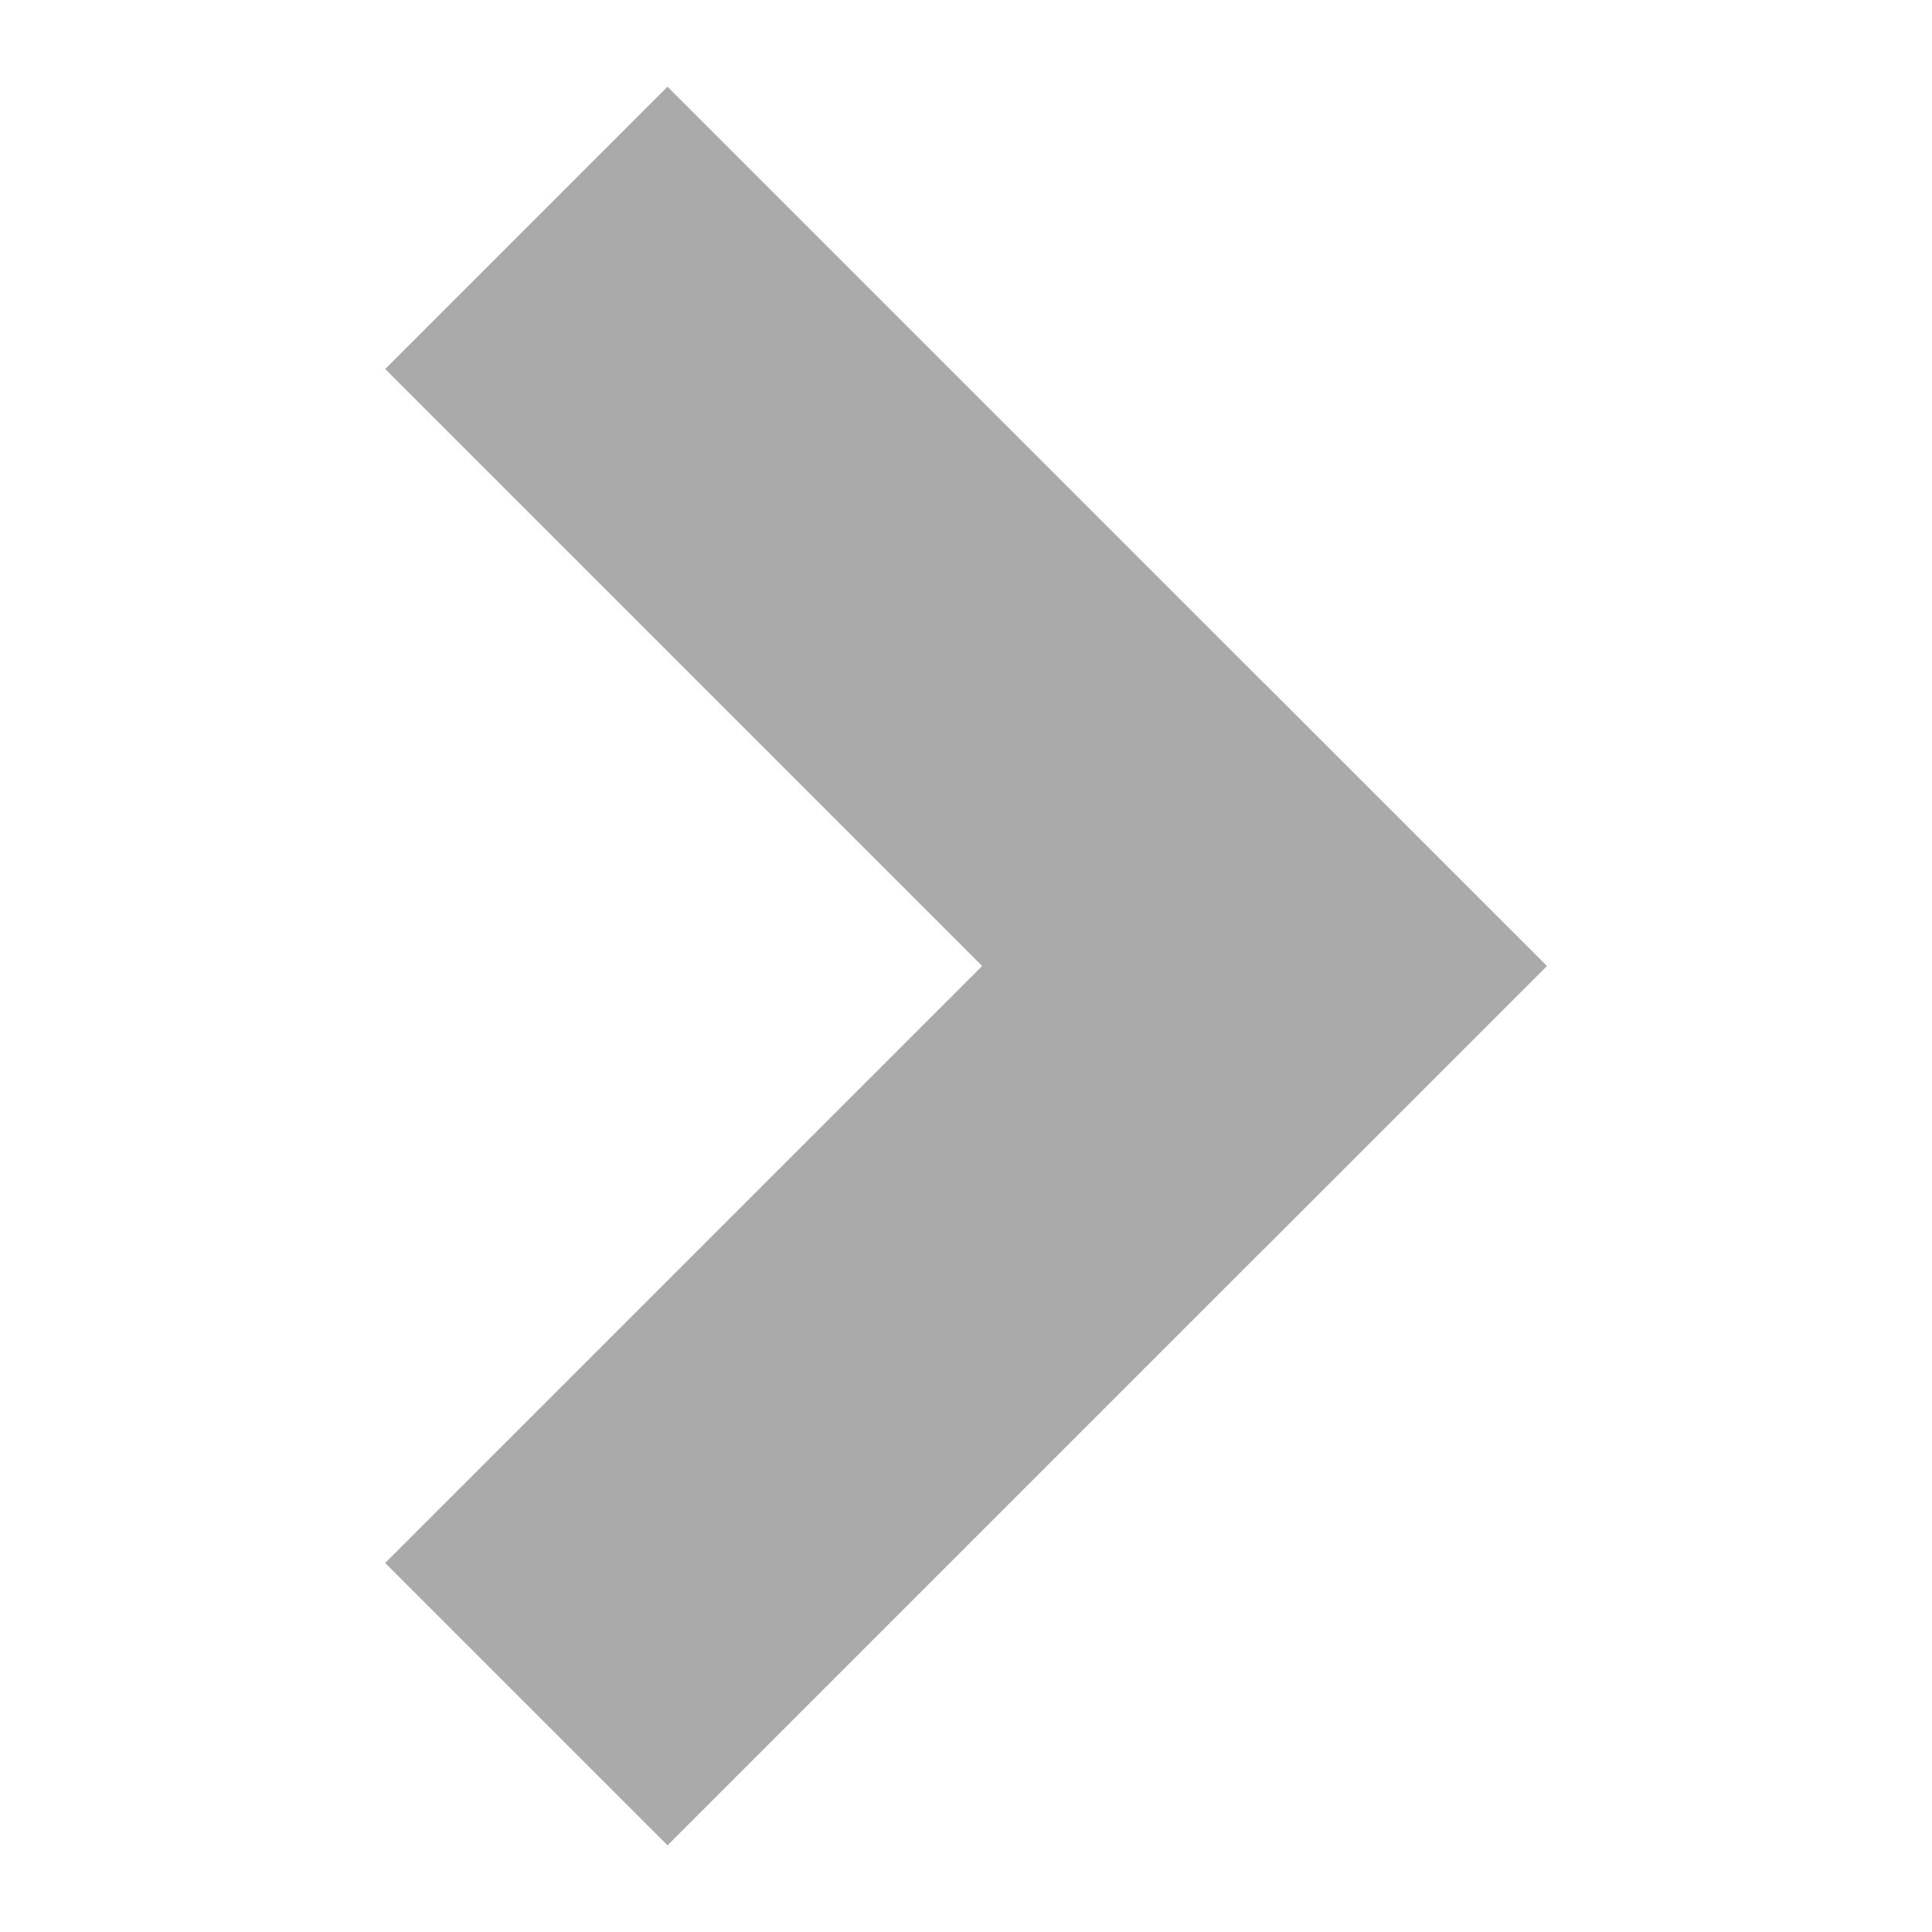
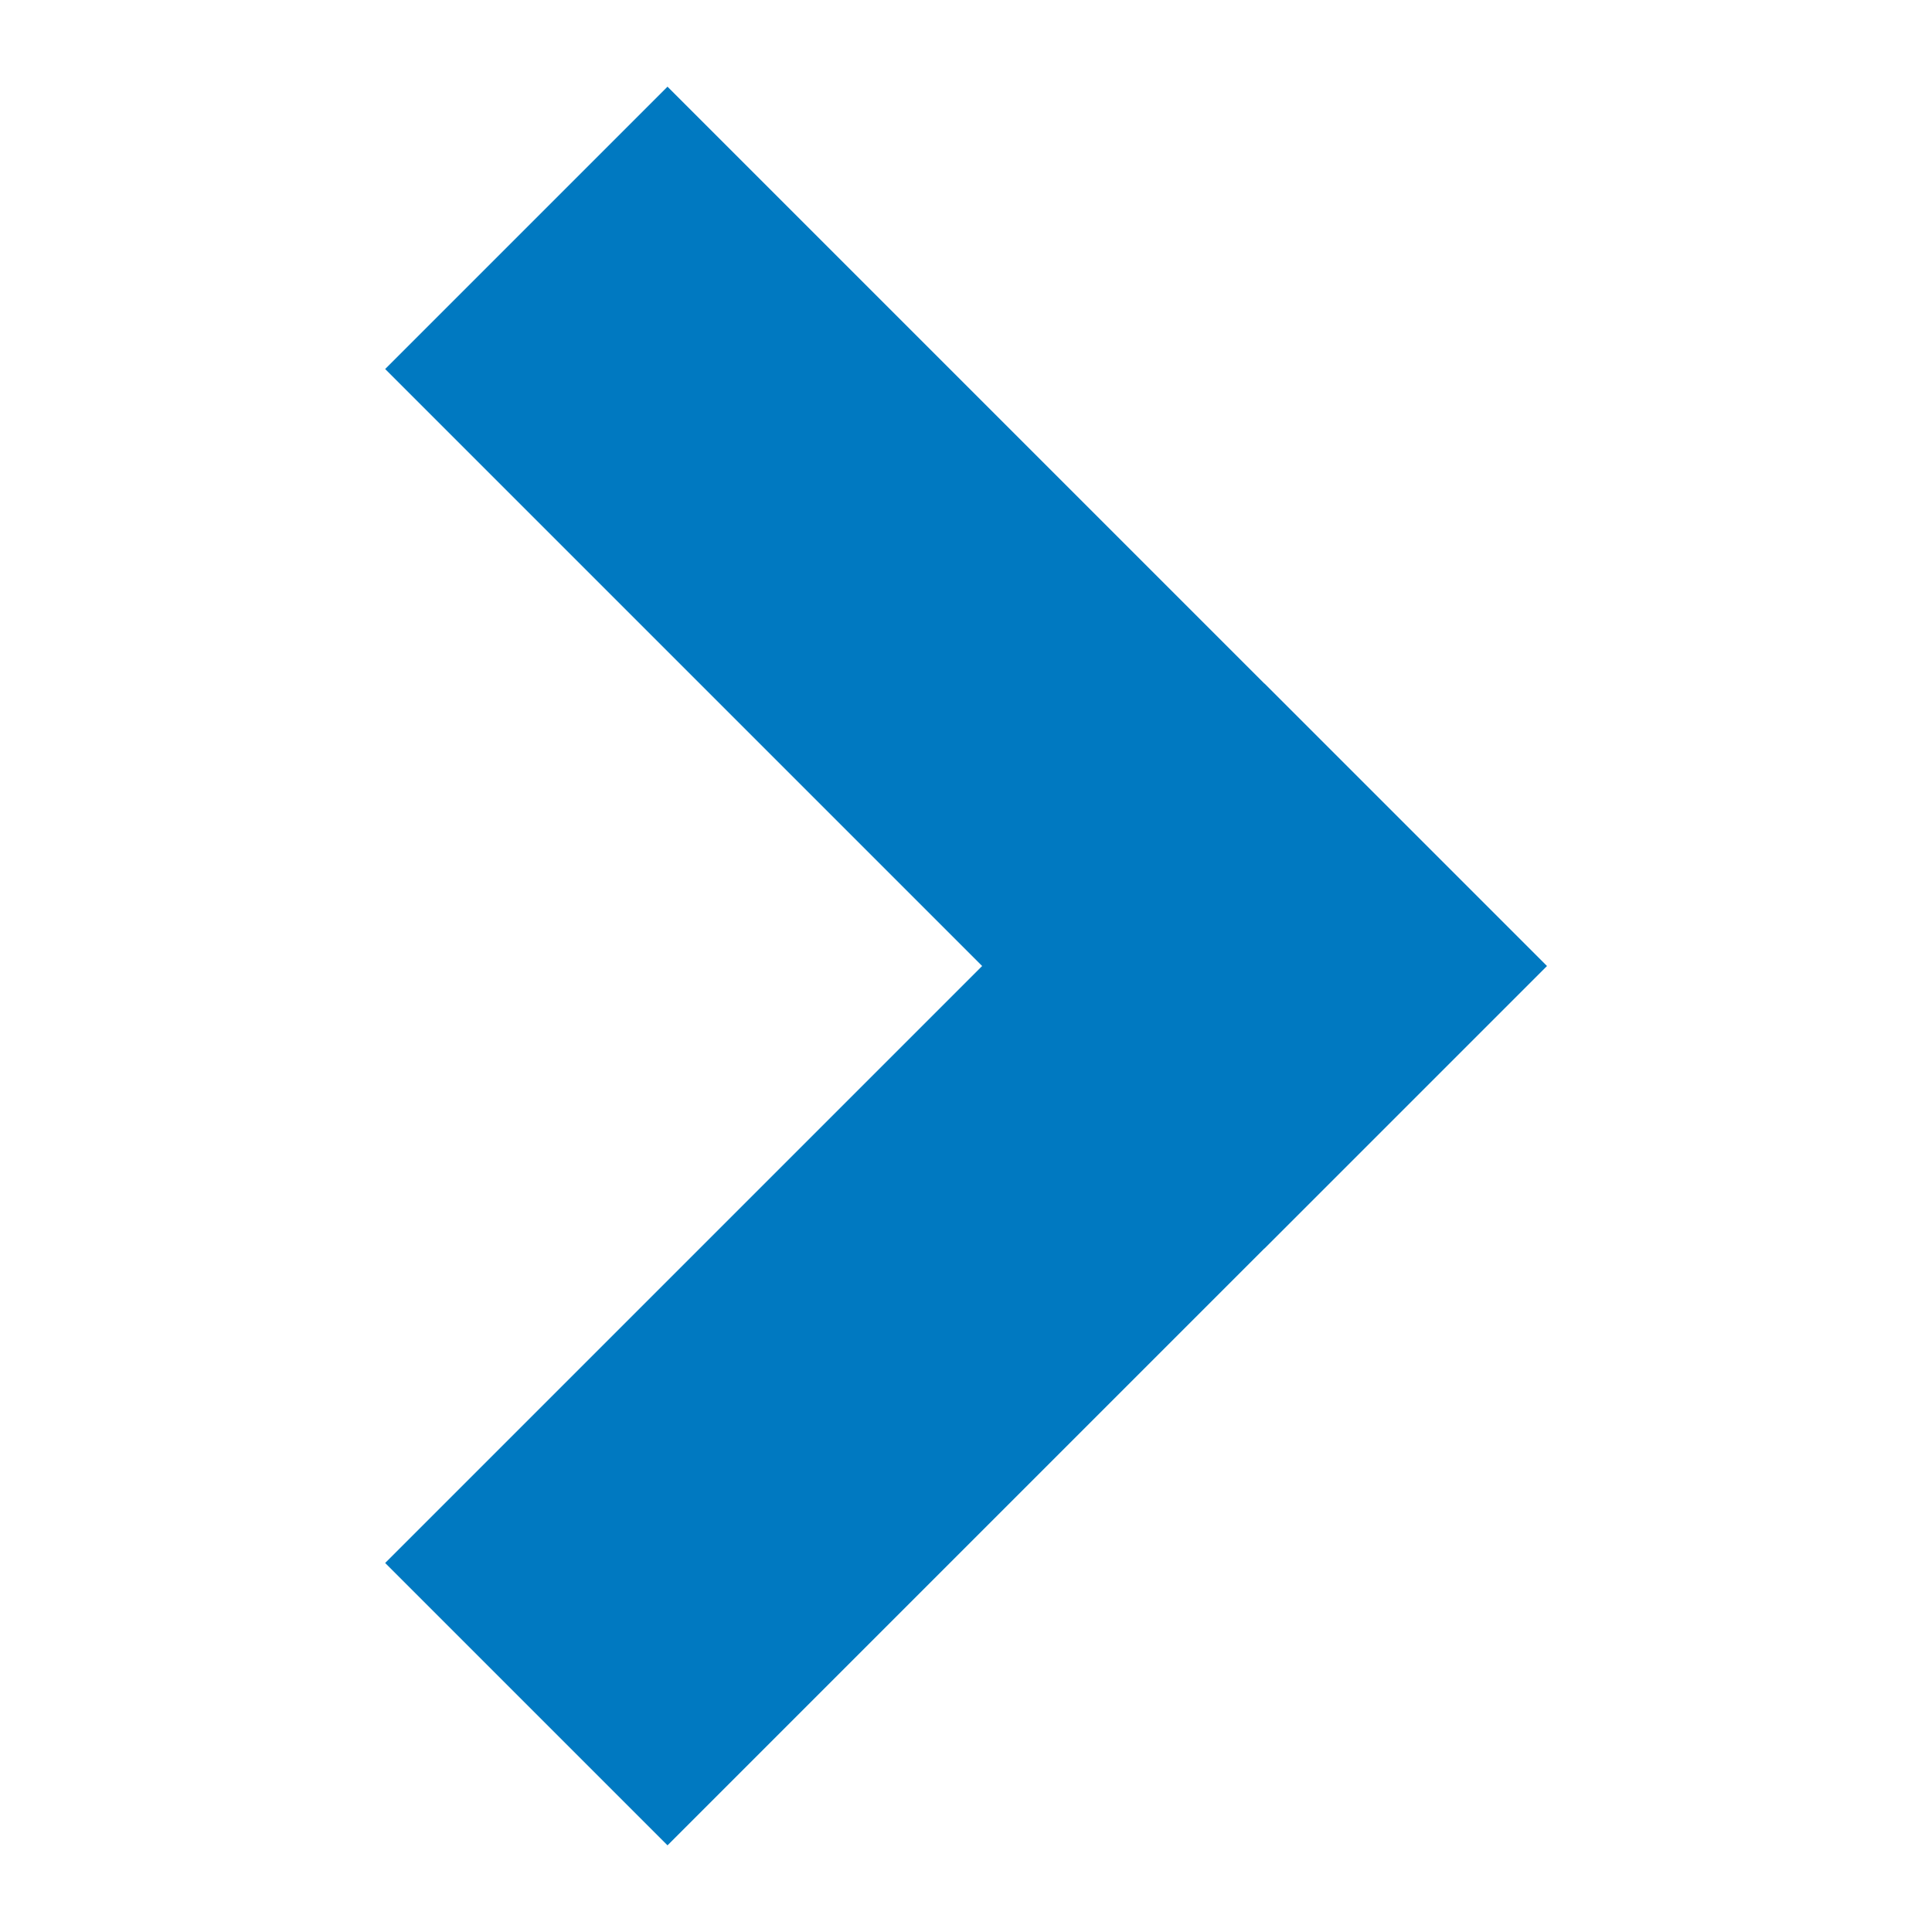
<svg xmlns="http://www.w3.org/2000/svg" width="100%" height="100%" viewBox="0 0 100 100" version="1.1" xml:space="preserve" style="fill-rule:evenodd;clip-rule:evenodd;stroke-linejoin:round;stroke-miterlimit:2;">
  <g>
    <g transform="matrix(0.620101,-0.620101,0.989425,0.989425,-5.37319,36.4946)">
-       <rect x="34.432" y="4" width="23.568" height="46" style="fill:rgb(170,170,170);" />
+       <rect x="34.432" y="4" width="23.568" height="46" style="fill:rgba(0,121,193,1);" />
    </g>
    <g transform="matrix(-0.620101,-0.620101,0.989425,-0.989425,51.9442,120.823)">
-       <rect x="34.432" y="4" width="23.568" height="46" style="fill:rgb(170,170,170);" />
+       <rect x="34.432" y="4" width="23.568" height="46" style="fill:rgba(0,121,193,1);" />
    </g>
  </g>
</svg>
